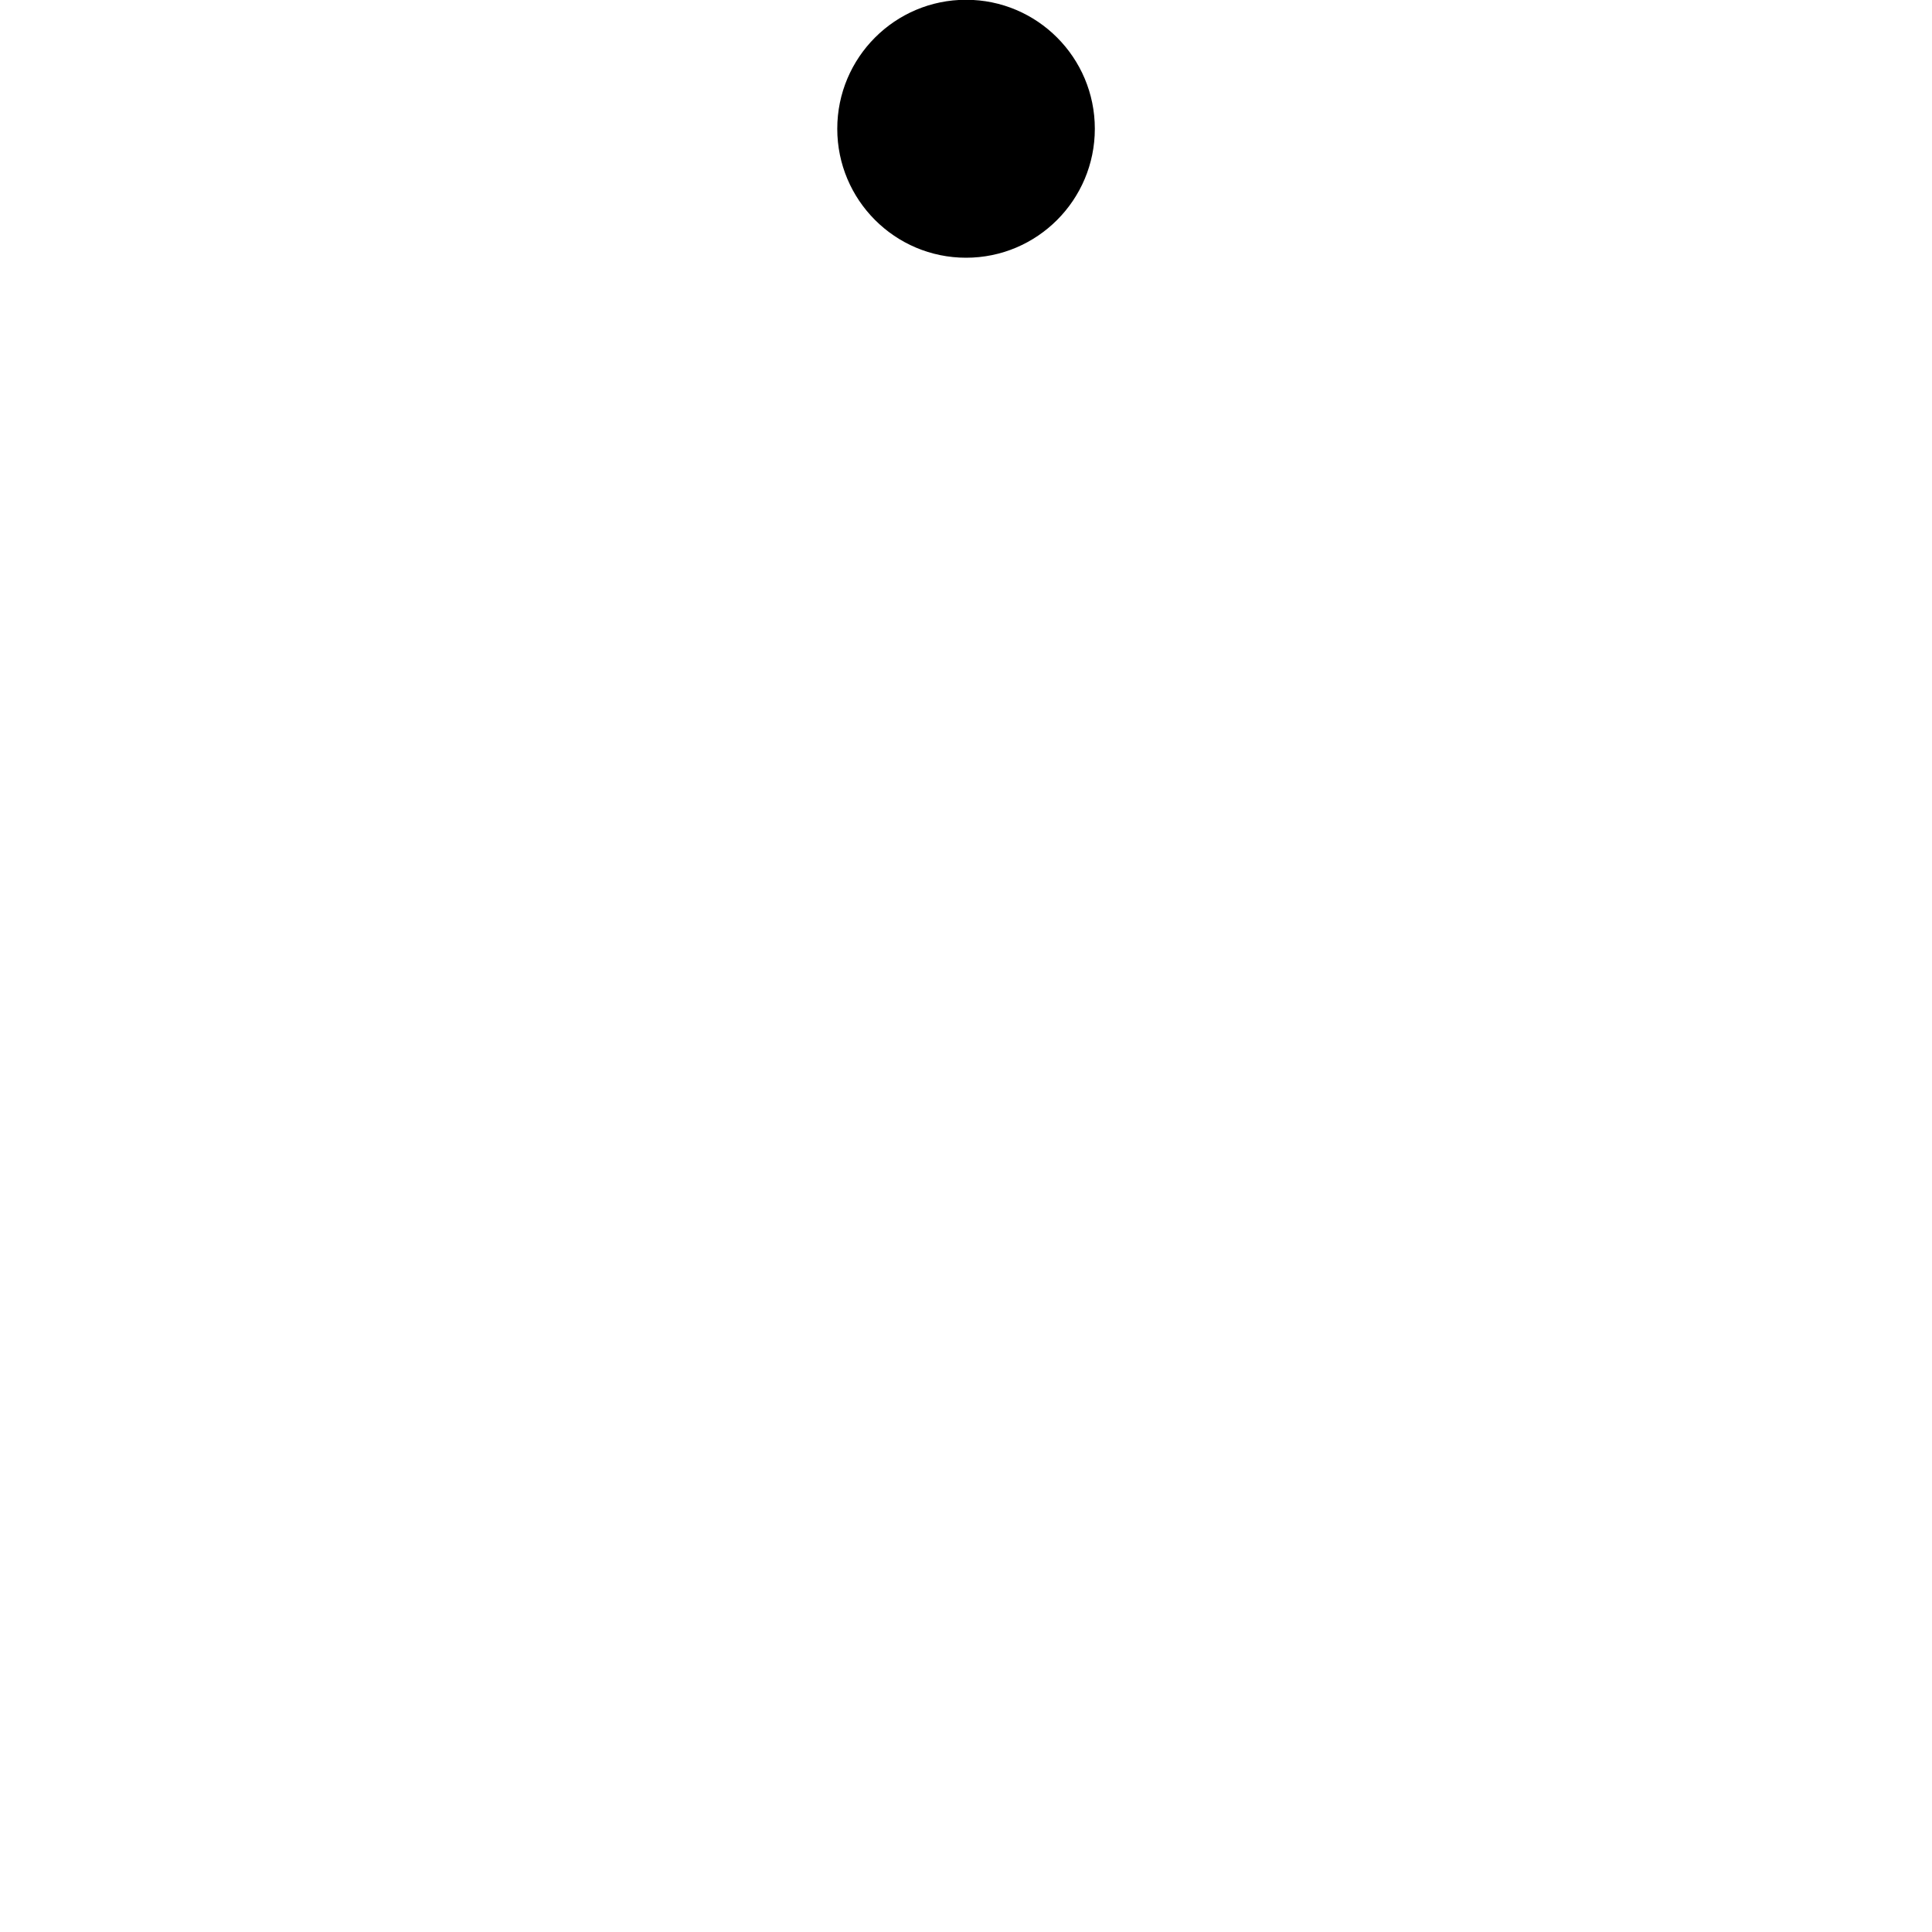
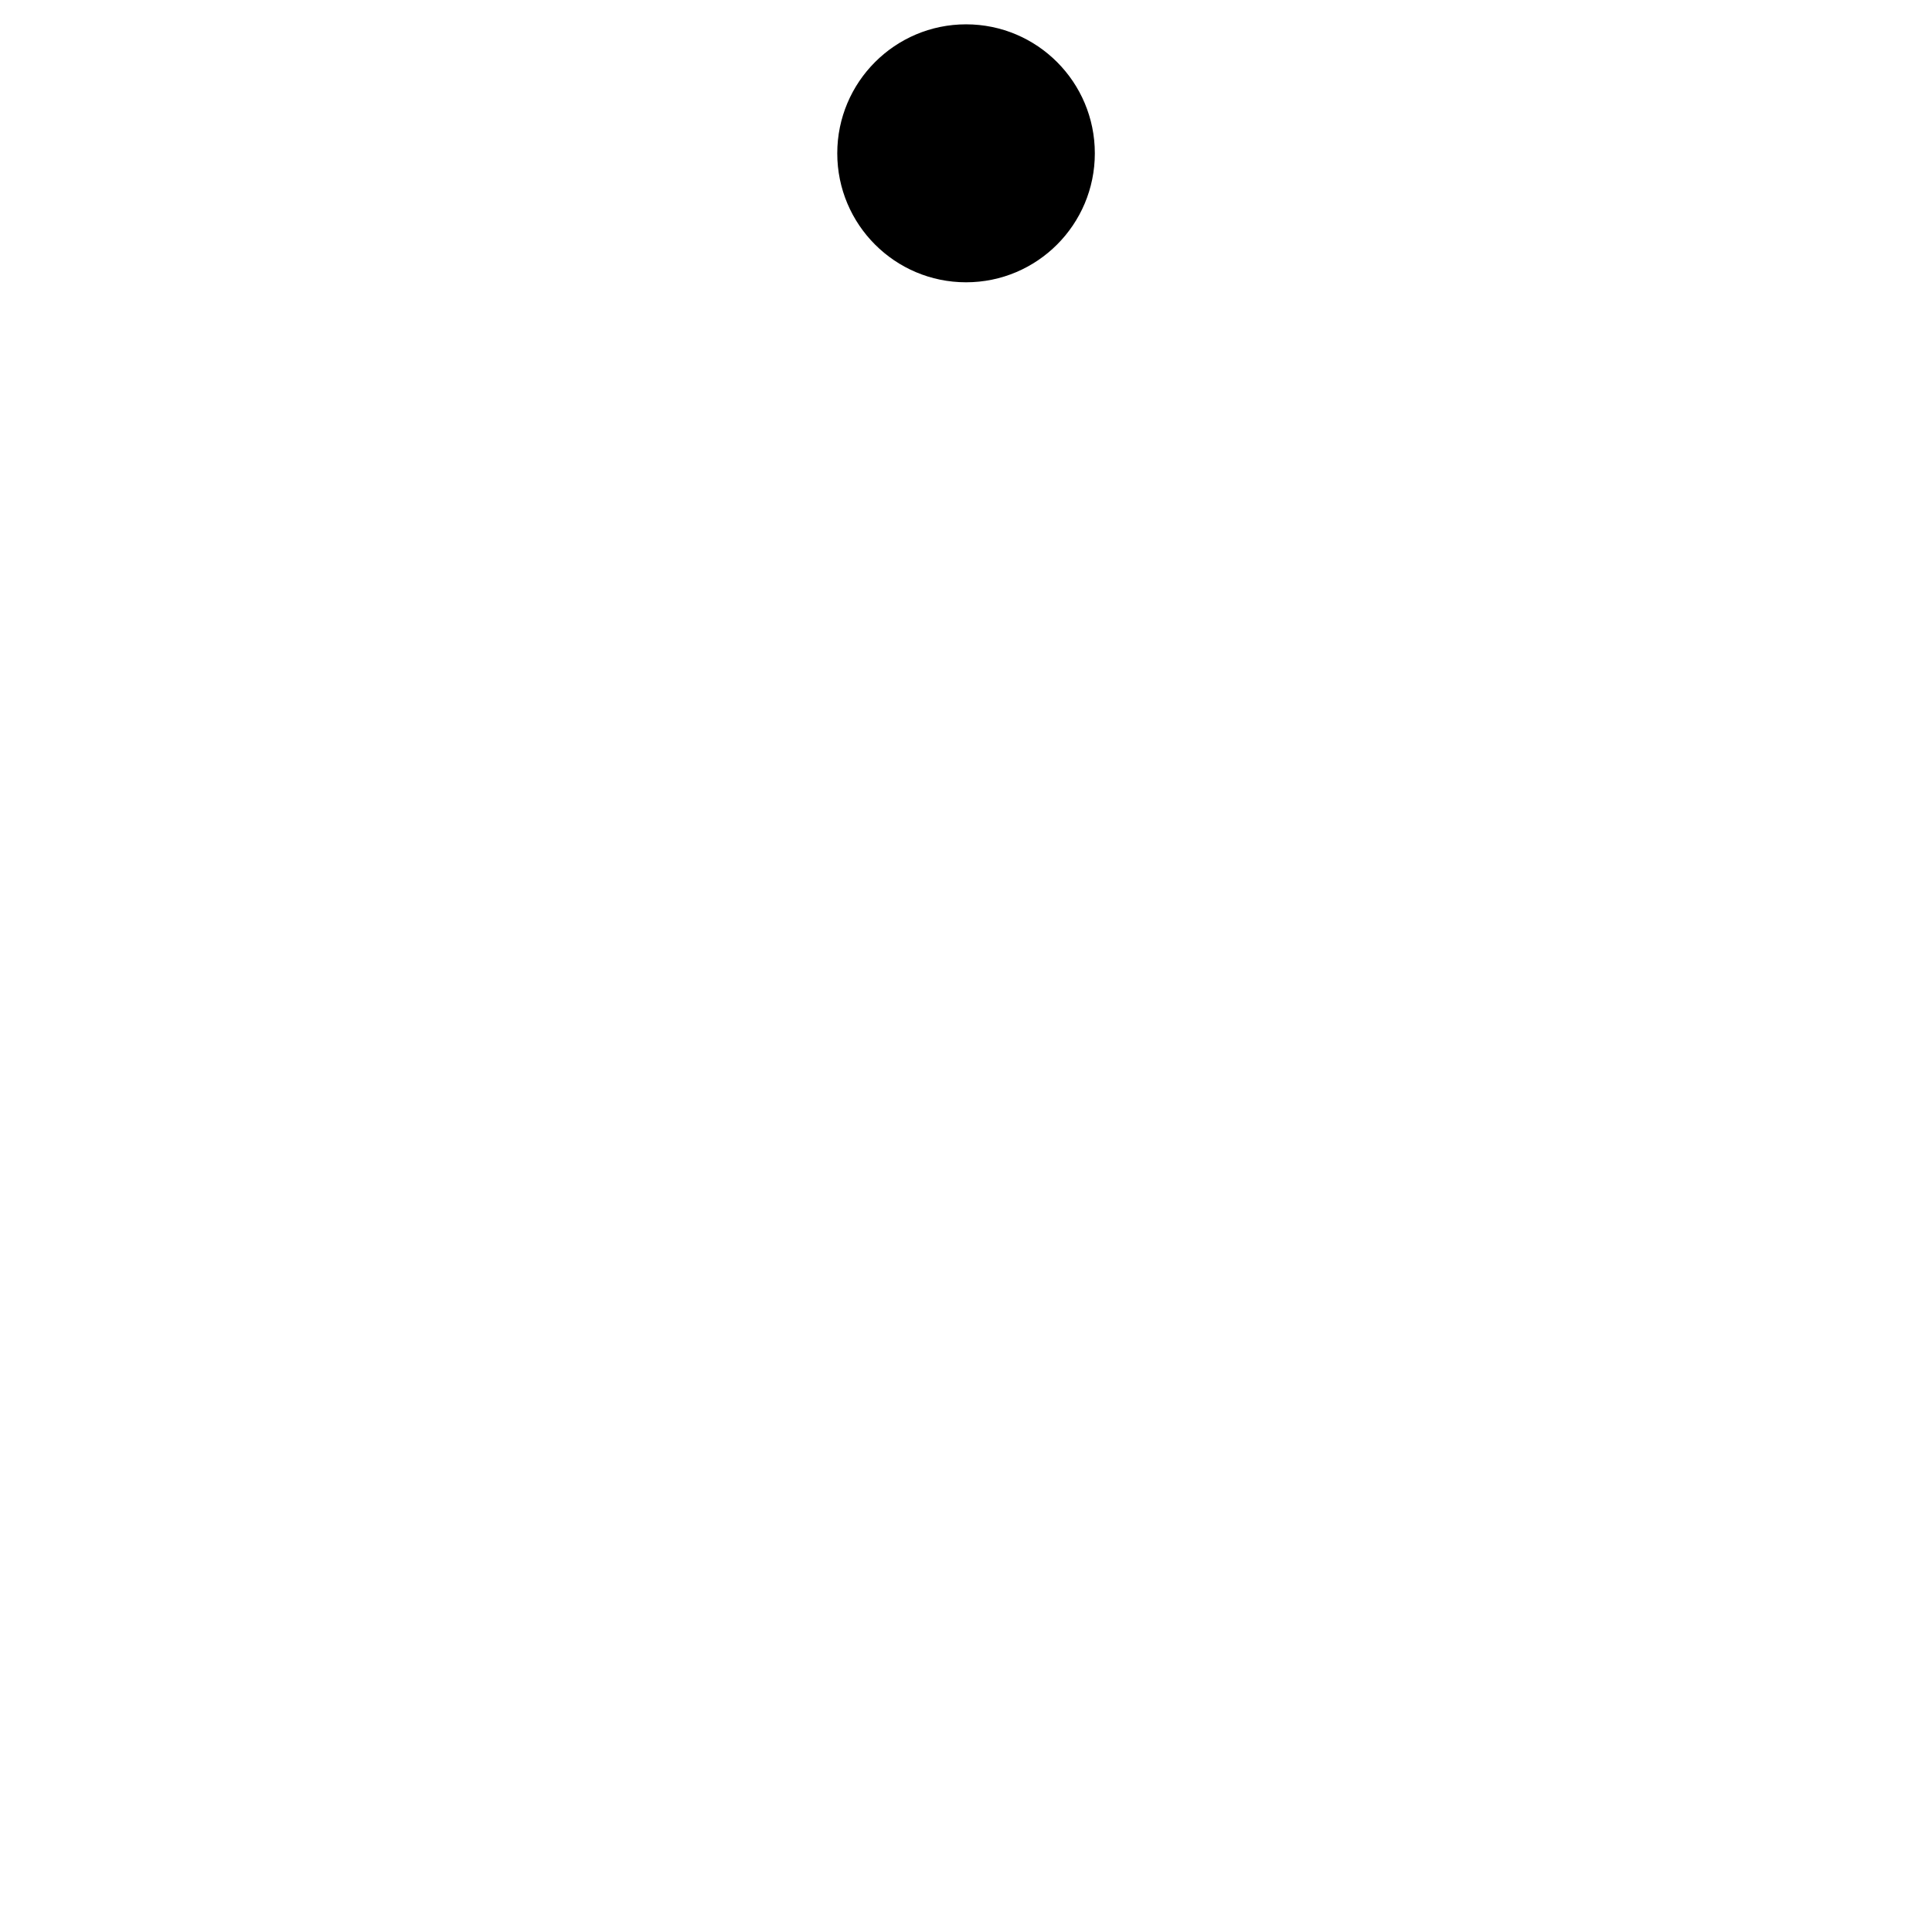
- <svg xmlns="http://www.w3.org/2000/svg" xml:space="preserve" width="60px" height="60px" style="shape-rendering:geometricPrecision; text-rendering:geometricPrecision; image-rendering:optimizeQuality; fill-rule:evenodd; clip-rule:evenodd" viewBox="0 0 60 60">
-   <g id="Camada_x0020_1">
-     <path style="stroke:param(outline) #ffffff; fill:param(outline) #ffffff" d="M30.002 -0.007c2.209,0 3.999,1.794 3.999,4.006 0,2.212 -1.791,4.005 -3.999,4.005 -2.209,0 -4,-1.793 -4,-4.005 0,-2.212 1.792,-4.006 4,-4.006z" />
+ <svg xmlns="http://www.w3.org/2000/svg" xml:space="preserve" width="60px" height="60px" style="shape-rendering:geometricPrecision; text-rendering:geometricPrecision; image-rendering:optimizeQuality; fill-rule:evenodd; clip-rule:evenodd" viewBox="0 0 60 60" id="svg2" version="1.1">
+   <defs id="defs10" />
+   <g style="fill:param(outline) #ffffff" id="Camada_x0020_1" transform="translate(0,0.7627119)">
+     <path d="m 30.002,-0.007 c 2.209,0 3.999,1.794 3.999,4.006 0,2.212 -1.791,4.005 -3.999,4.005 -2.209,0 -4,-1.793 -4,-4.005 0,-2.212 1.792,-4.006 4,-4.006 z" id="path6" />
  </g>
</svg>
